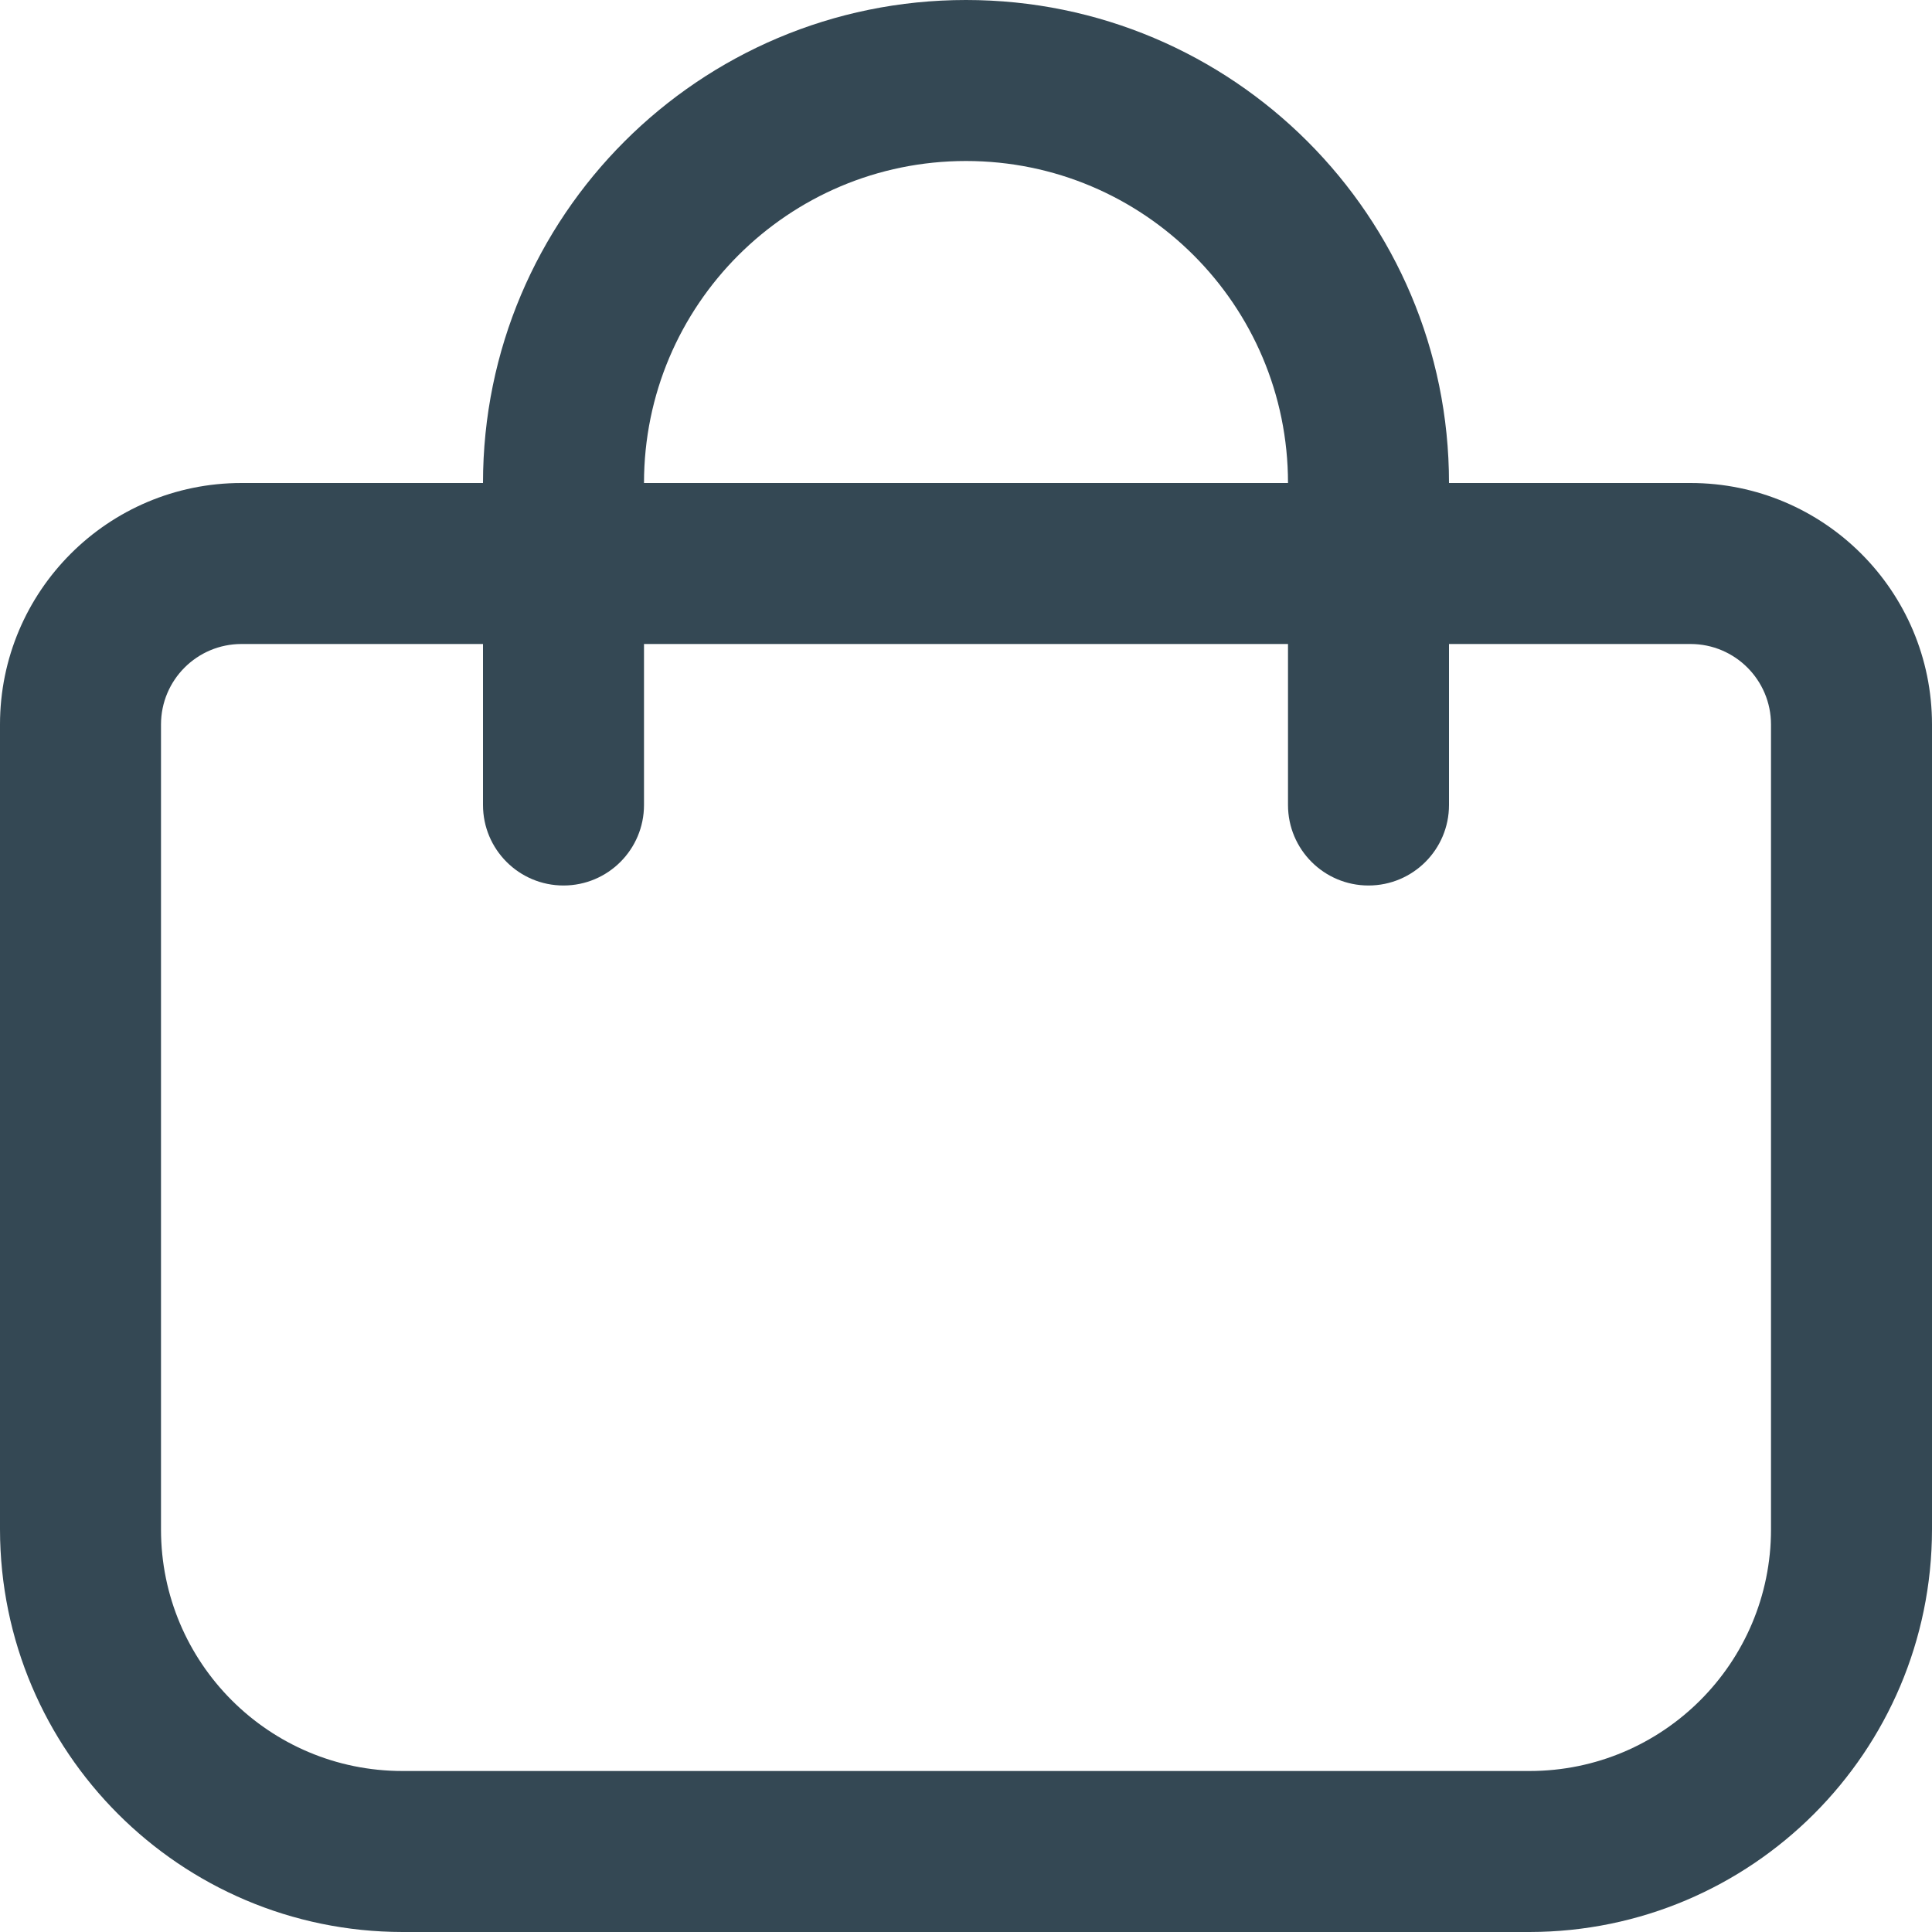
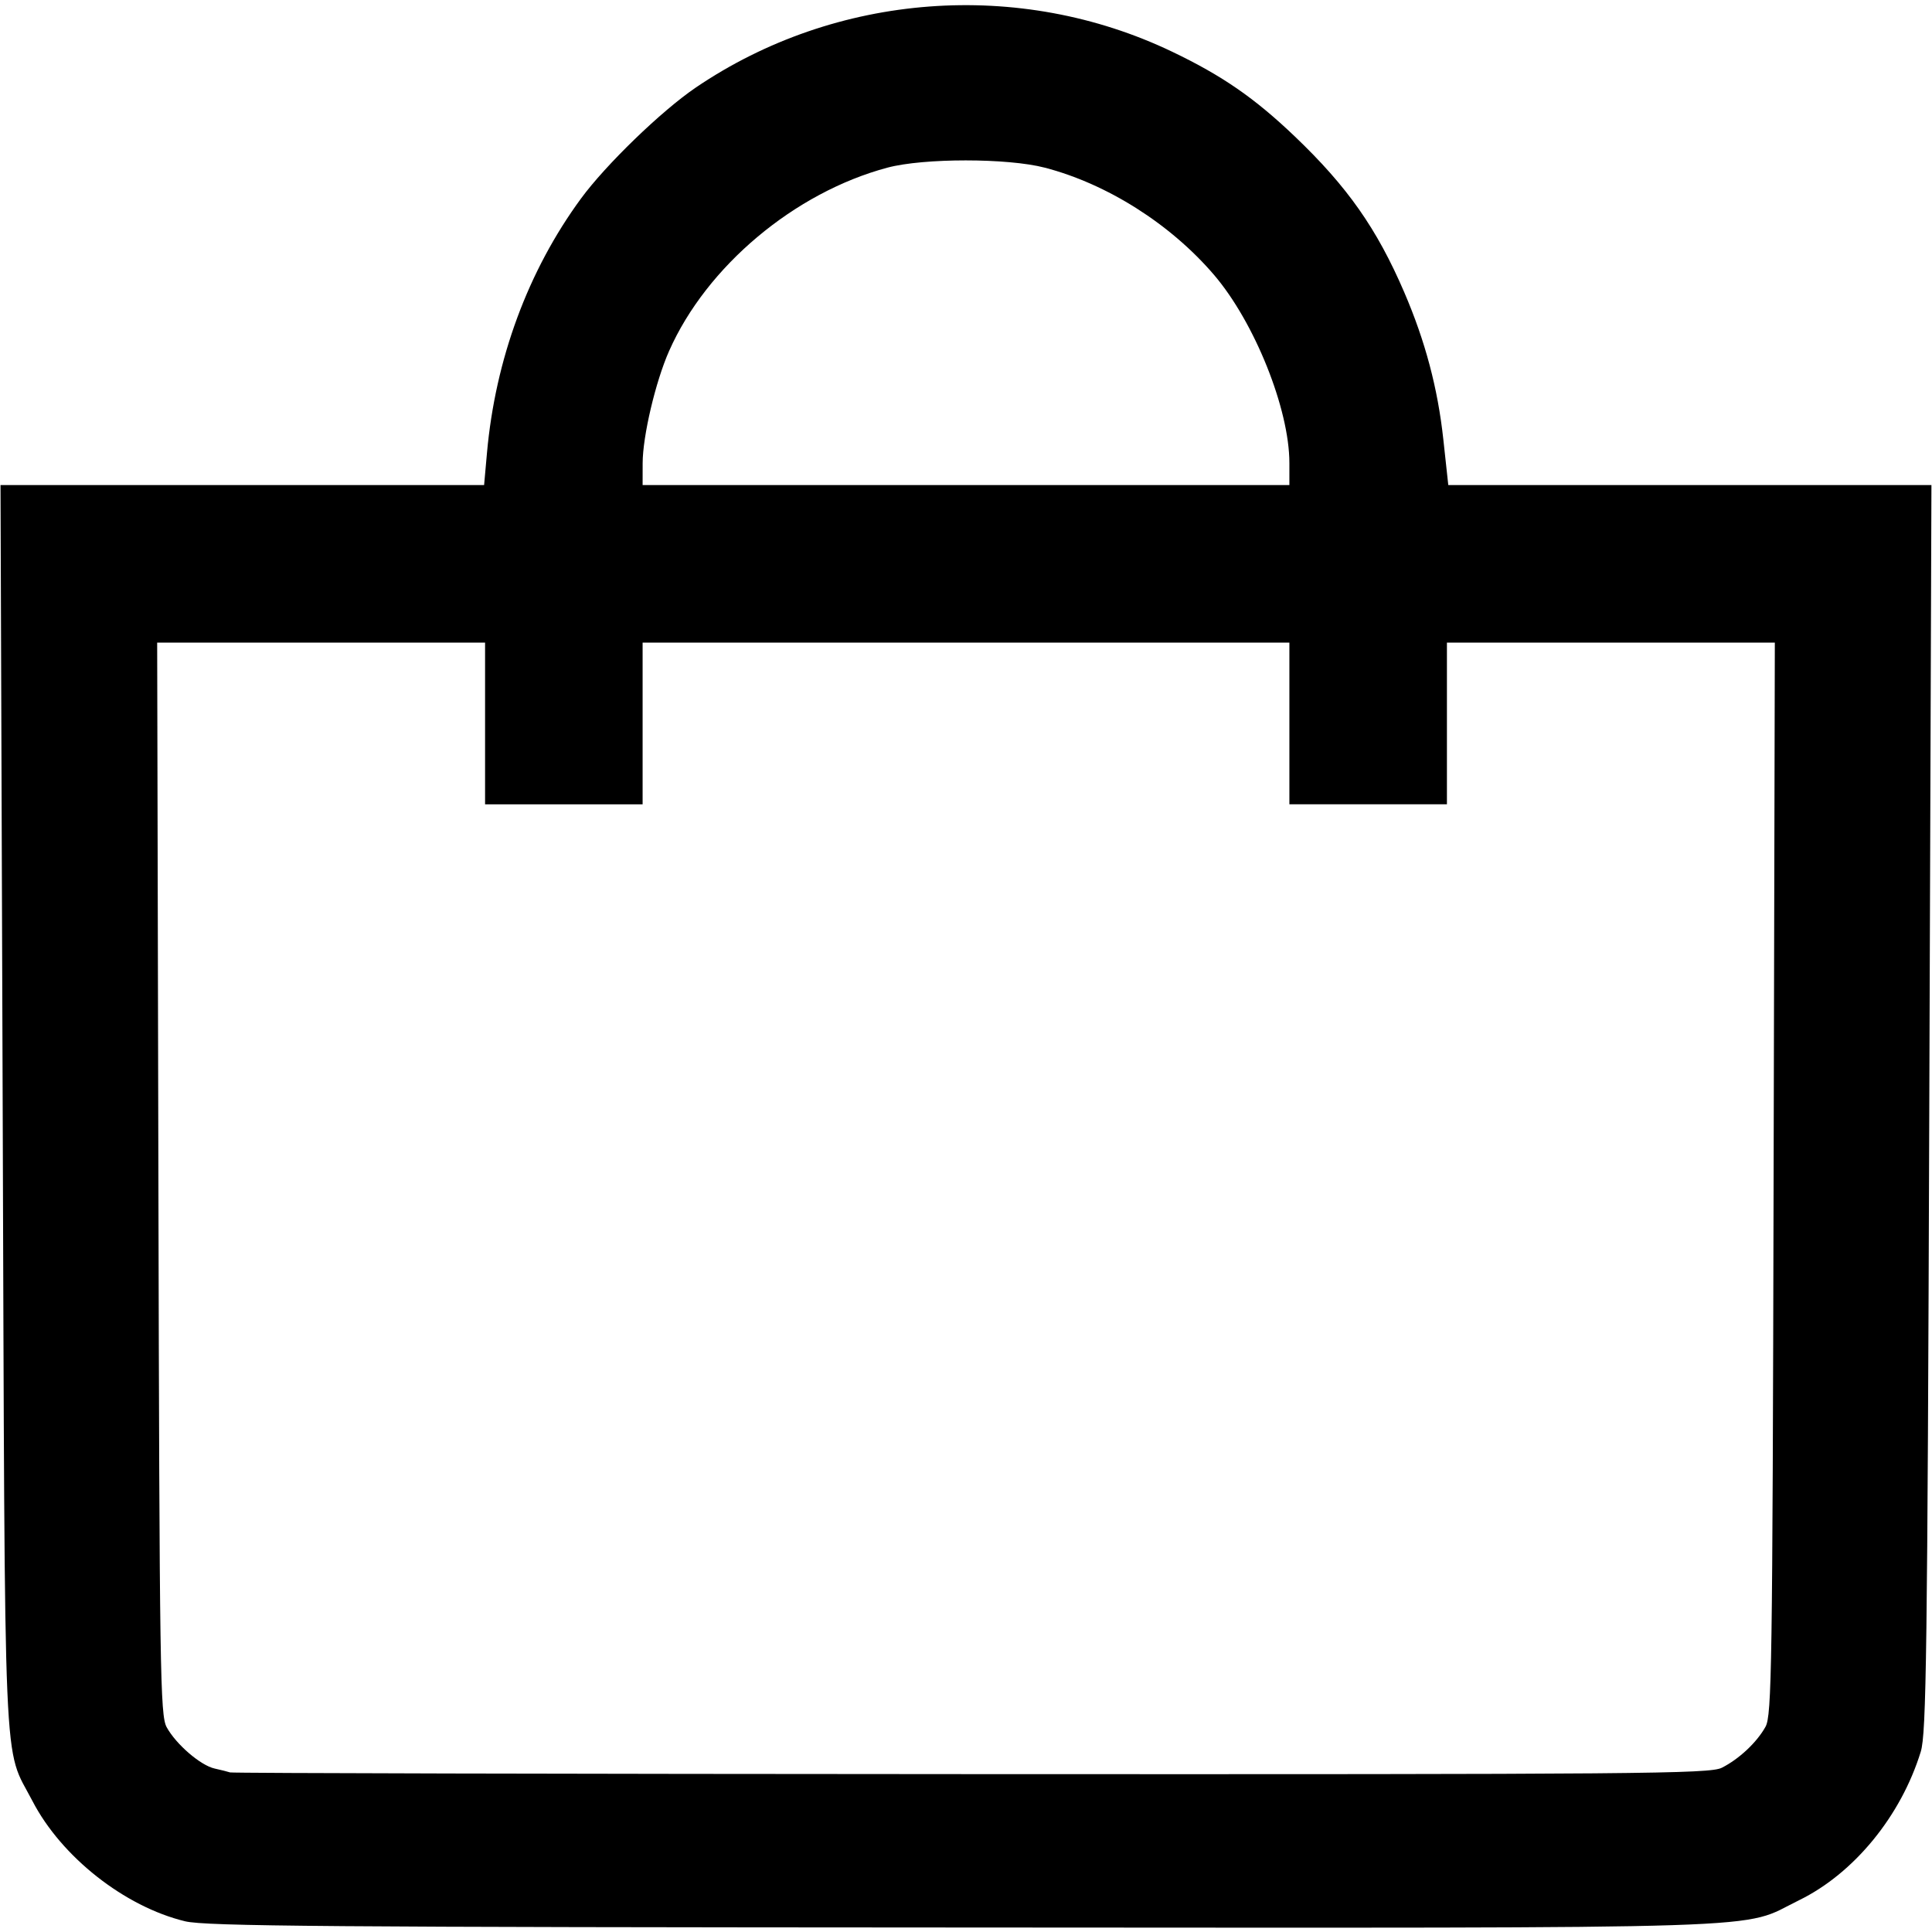
- <svg xmlns="http://www.w3.org/2000/svg" fill="#344854ff" id="Outline" viewBox="0 0 24 24" width="512" height="512">
-   <path d="M21,6H18A6,6,0,0,0,6,6H3A3,3,0,0,0,0,9V19a5.006,5.006,0,0,0,5,5H19a5.006,5.006,0,0,0,5-5V9A3,3,0,0,0,21,6ZM12,2a4,4,0,0,1,4,4H8A4,4,0,0,1,12,2ZM22,19a3,3,0,0,1-3,3H5a3,3,0,0,1-3-3V9A1,1,0,0,1,3,8H6v2a1,1,0,0,0,2,0V8h8v2a1,1,0,0,0,2,0V8h3a1,1,0,0,1,1,1Z" />
+ <svg xmlns="http://www.w3.org/2000/svg" viewBox="0 0 24 24" width="512" height="512" version="1.1" id="svg1">
+   <defs id="defs1" />
+   <path style="fill:#000000;stroke-width:75.623" d="M 49.052,509.161 C 33.023,505.281 16.289,492.103 8.62,477.323 0.742,462.138 1.35,476.256 0.712,293.631 L 0.136,128.549 H 64.213 128.291 l 0.762,-8.515 c 2.223,-24.833 10.888,-48.29 24.896,-67.392 6.597,-8.997 21.349,-23.264 30.434,-29.433 37.14,-25.221 85.765,-28.883 126.246,-9.507 13.284,6.358 21.827,12.26 32.502,22.45 13.938,13.306 21.765,24.45 29.012,41.307 5.575,12.967 8.885,25.437 10.358,39.019 l 1.309,12.071 h 64.019 64.019 l -0.567,165.082 c -0.496,144.31 -0.78,165.773 -2.256,170.575 -5.243,17.053 -17.715,32.276 -32.264,39.381 -16.1,7.863 0.409,7.324 -221.266,7.222 C 86.878,510.733 54.475,510.474 49.052,509.161 Z M 456.295,468.475 c 4.578,-2.309 9.294,-6.733 11.58,-10.862 1.669,-3.015 1.852,-15.398 2.149,-145.305 l 0.325,-142.009 h -43.449 -43.449 v 21.425 21.425 H 362.575 341.7 V 191.725 170.3 H 256 170.3 v 21.425 21.425 H 149.425 128.549 V 191.725 170.3 H 85.1 41.651 l 0.325,142.009 c 0.3,131.18 0.467,142.268 2.191,145.416 2.482,4.531 8.983,10.134 12.711,10.956 1.651,0.364 3.496,0.826 4.1,1.028 0.604,0.202 89.007,0.406 196.449,0.453 177.71,0.079 195.668,-0.073 198.867,-1.687 z M 341.7,122.682 c 0,-14.265 -9.225,-37.277 -19.982,-49.847 -11.527,-13.47 -28.318,-24.105 -44.842,-28.402 -9.858,-2.564 -32.097,-2.568 -41.688,-0.007 -24.62,6.572 -47.952,26.165 -57.873,48.596 -3.6,8.139 -6.998,22.57 -7.007,29.759 l -0.008,5.768 H 256 341.7 Z" id="path1" transform="scale(0.046875)" />
</svg>
